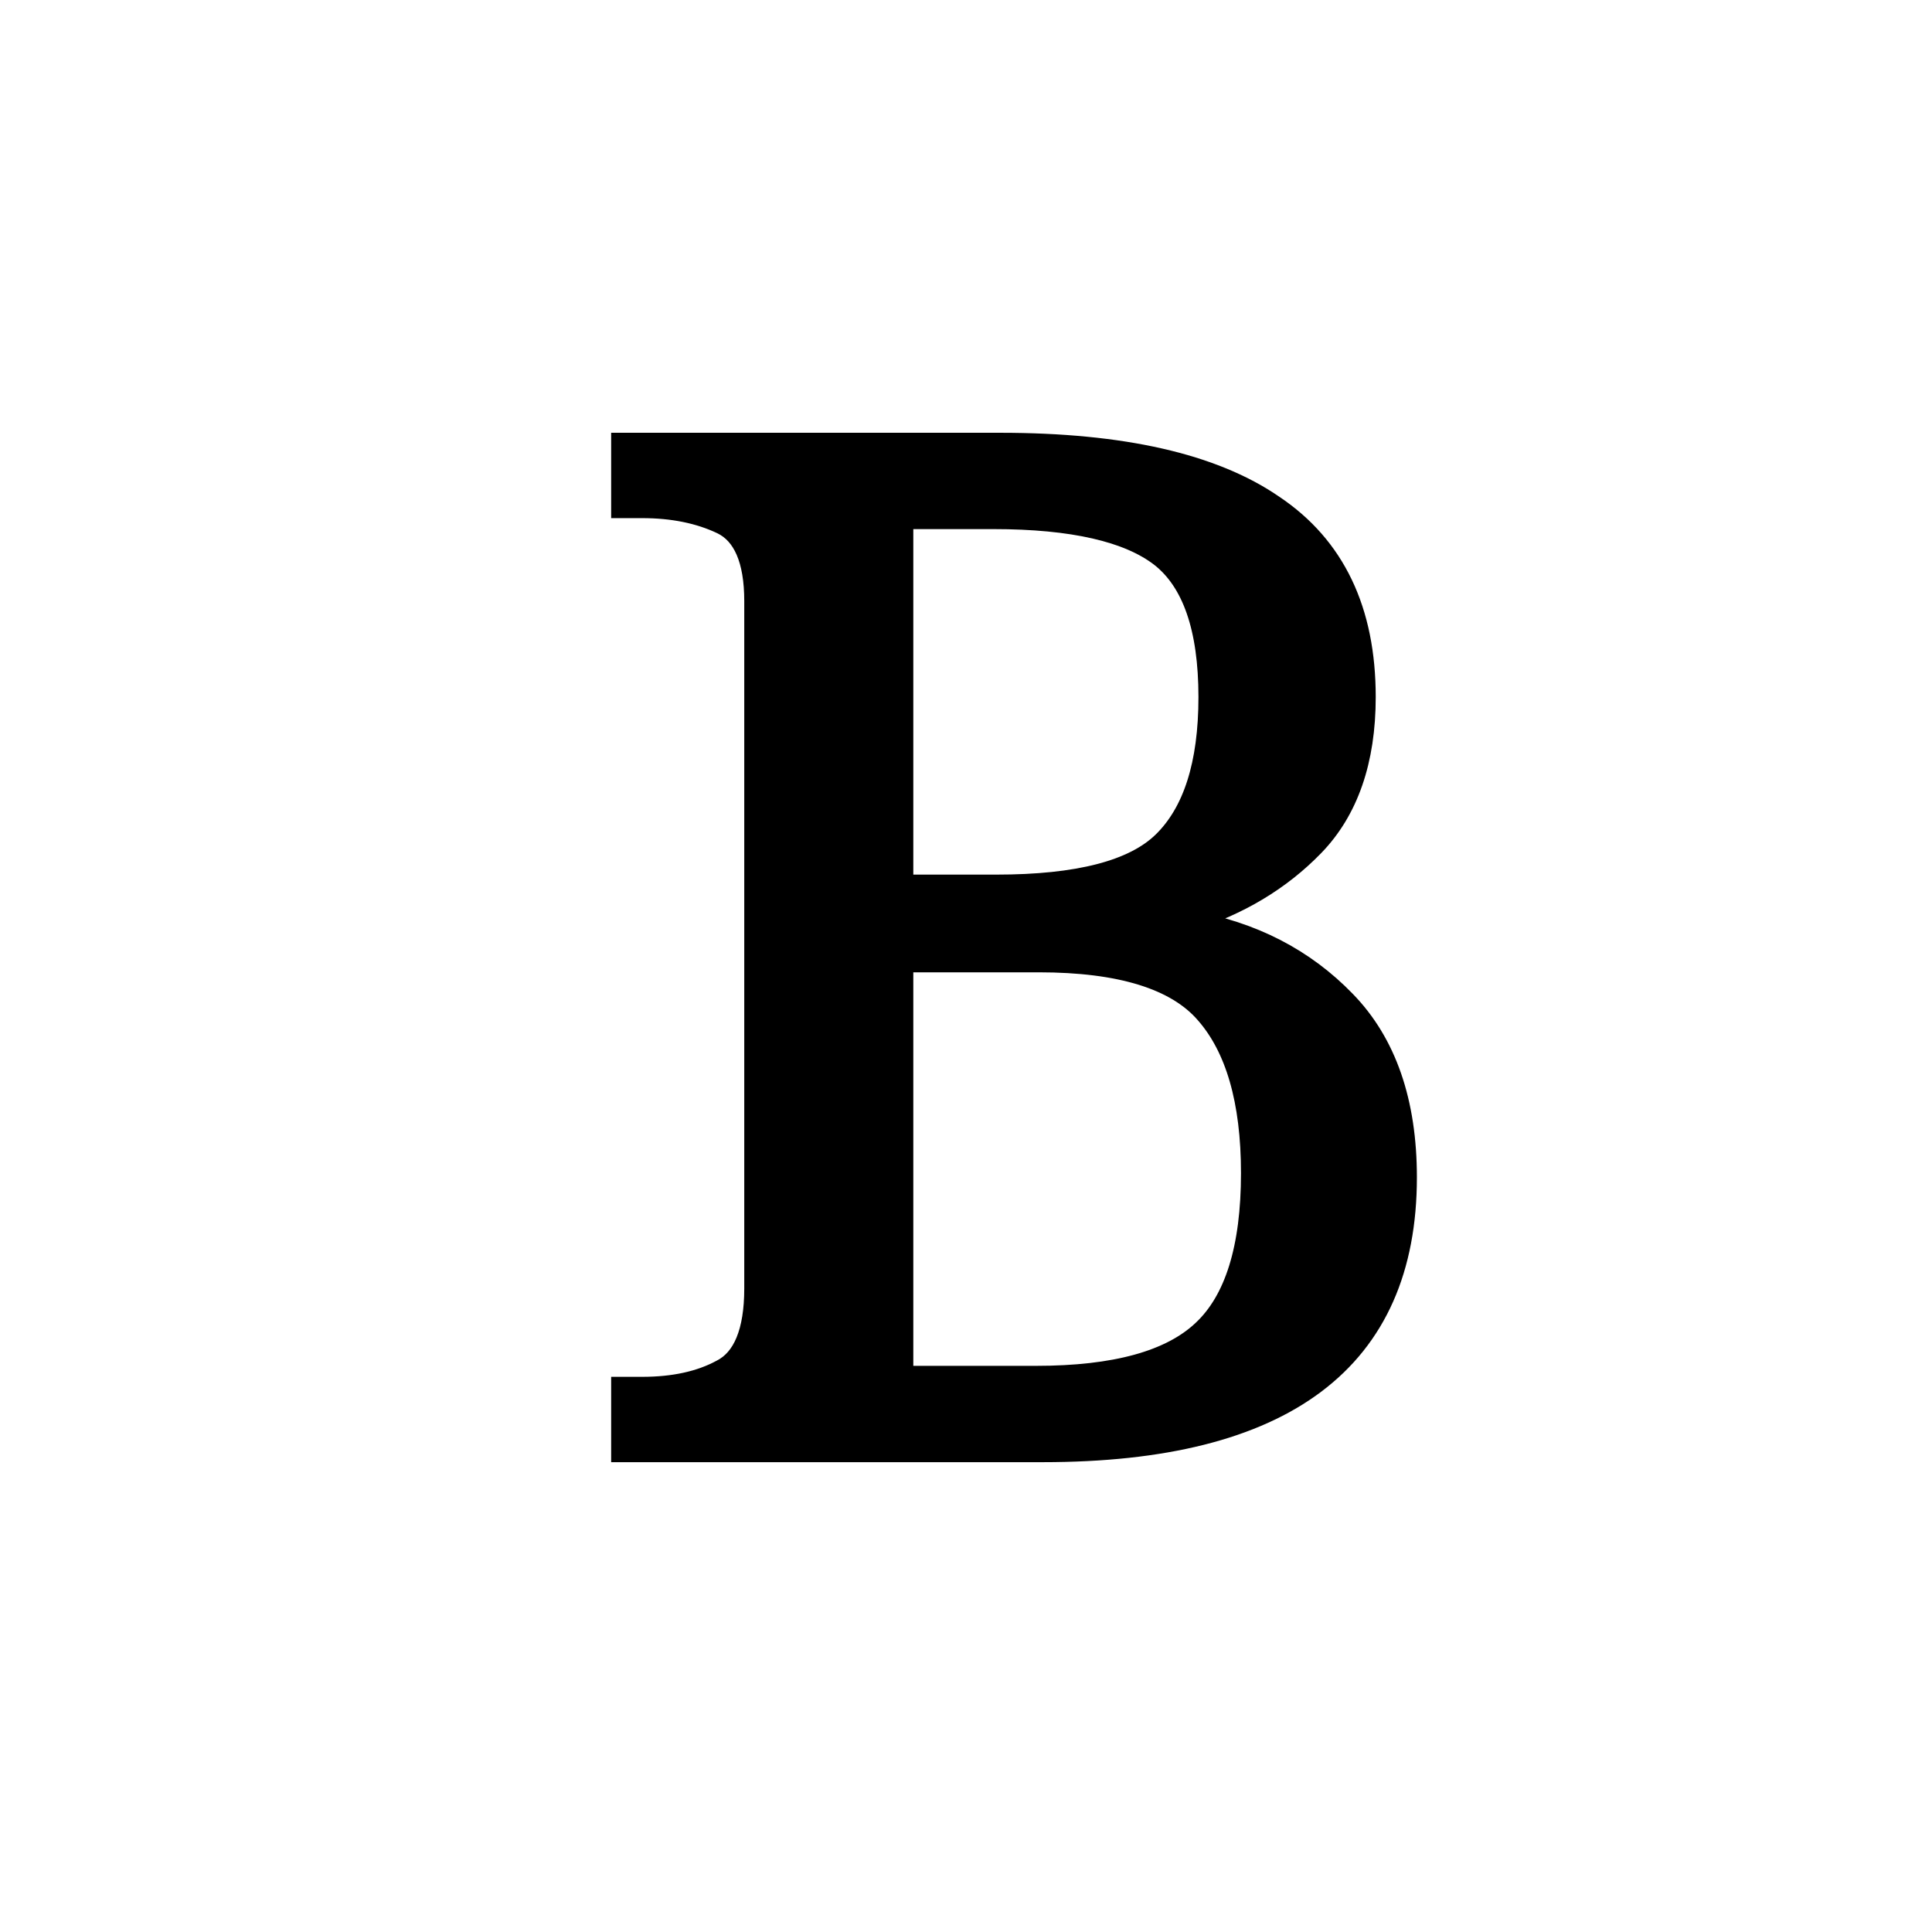
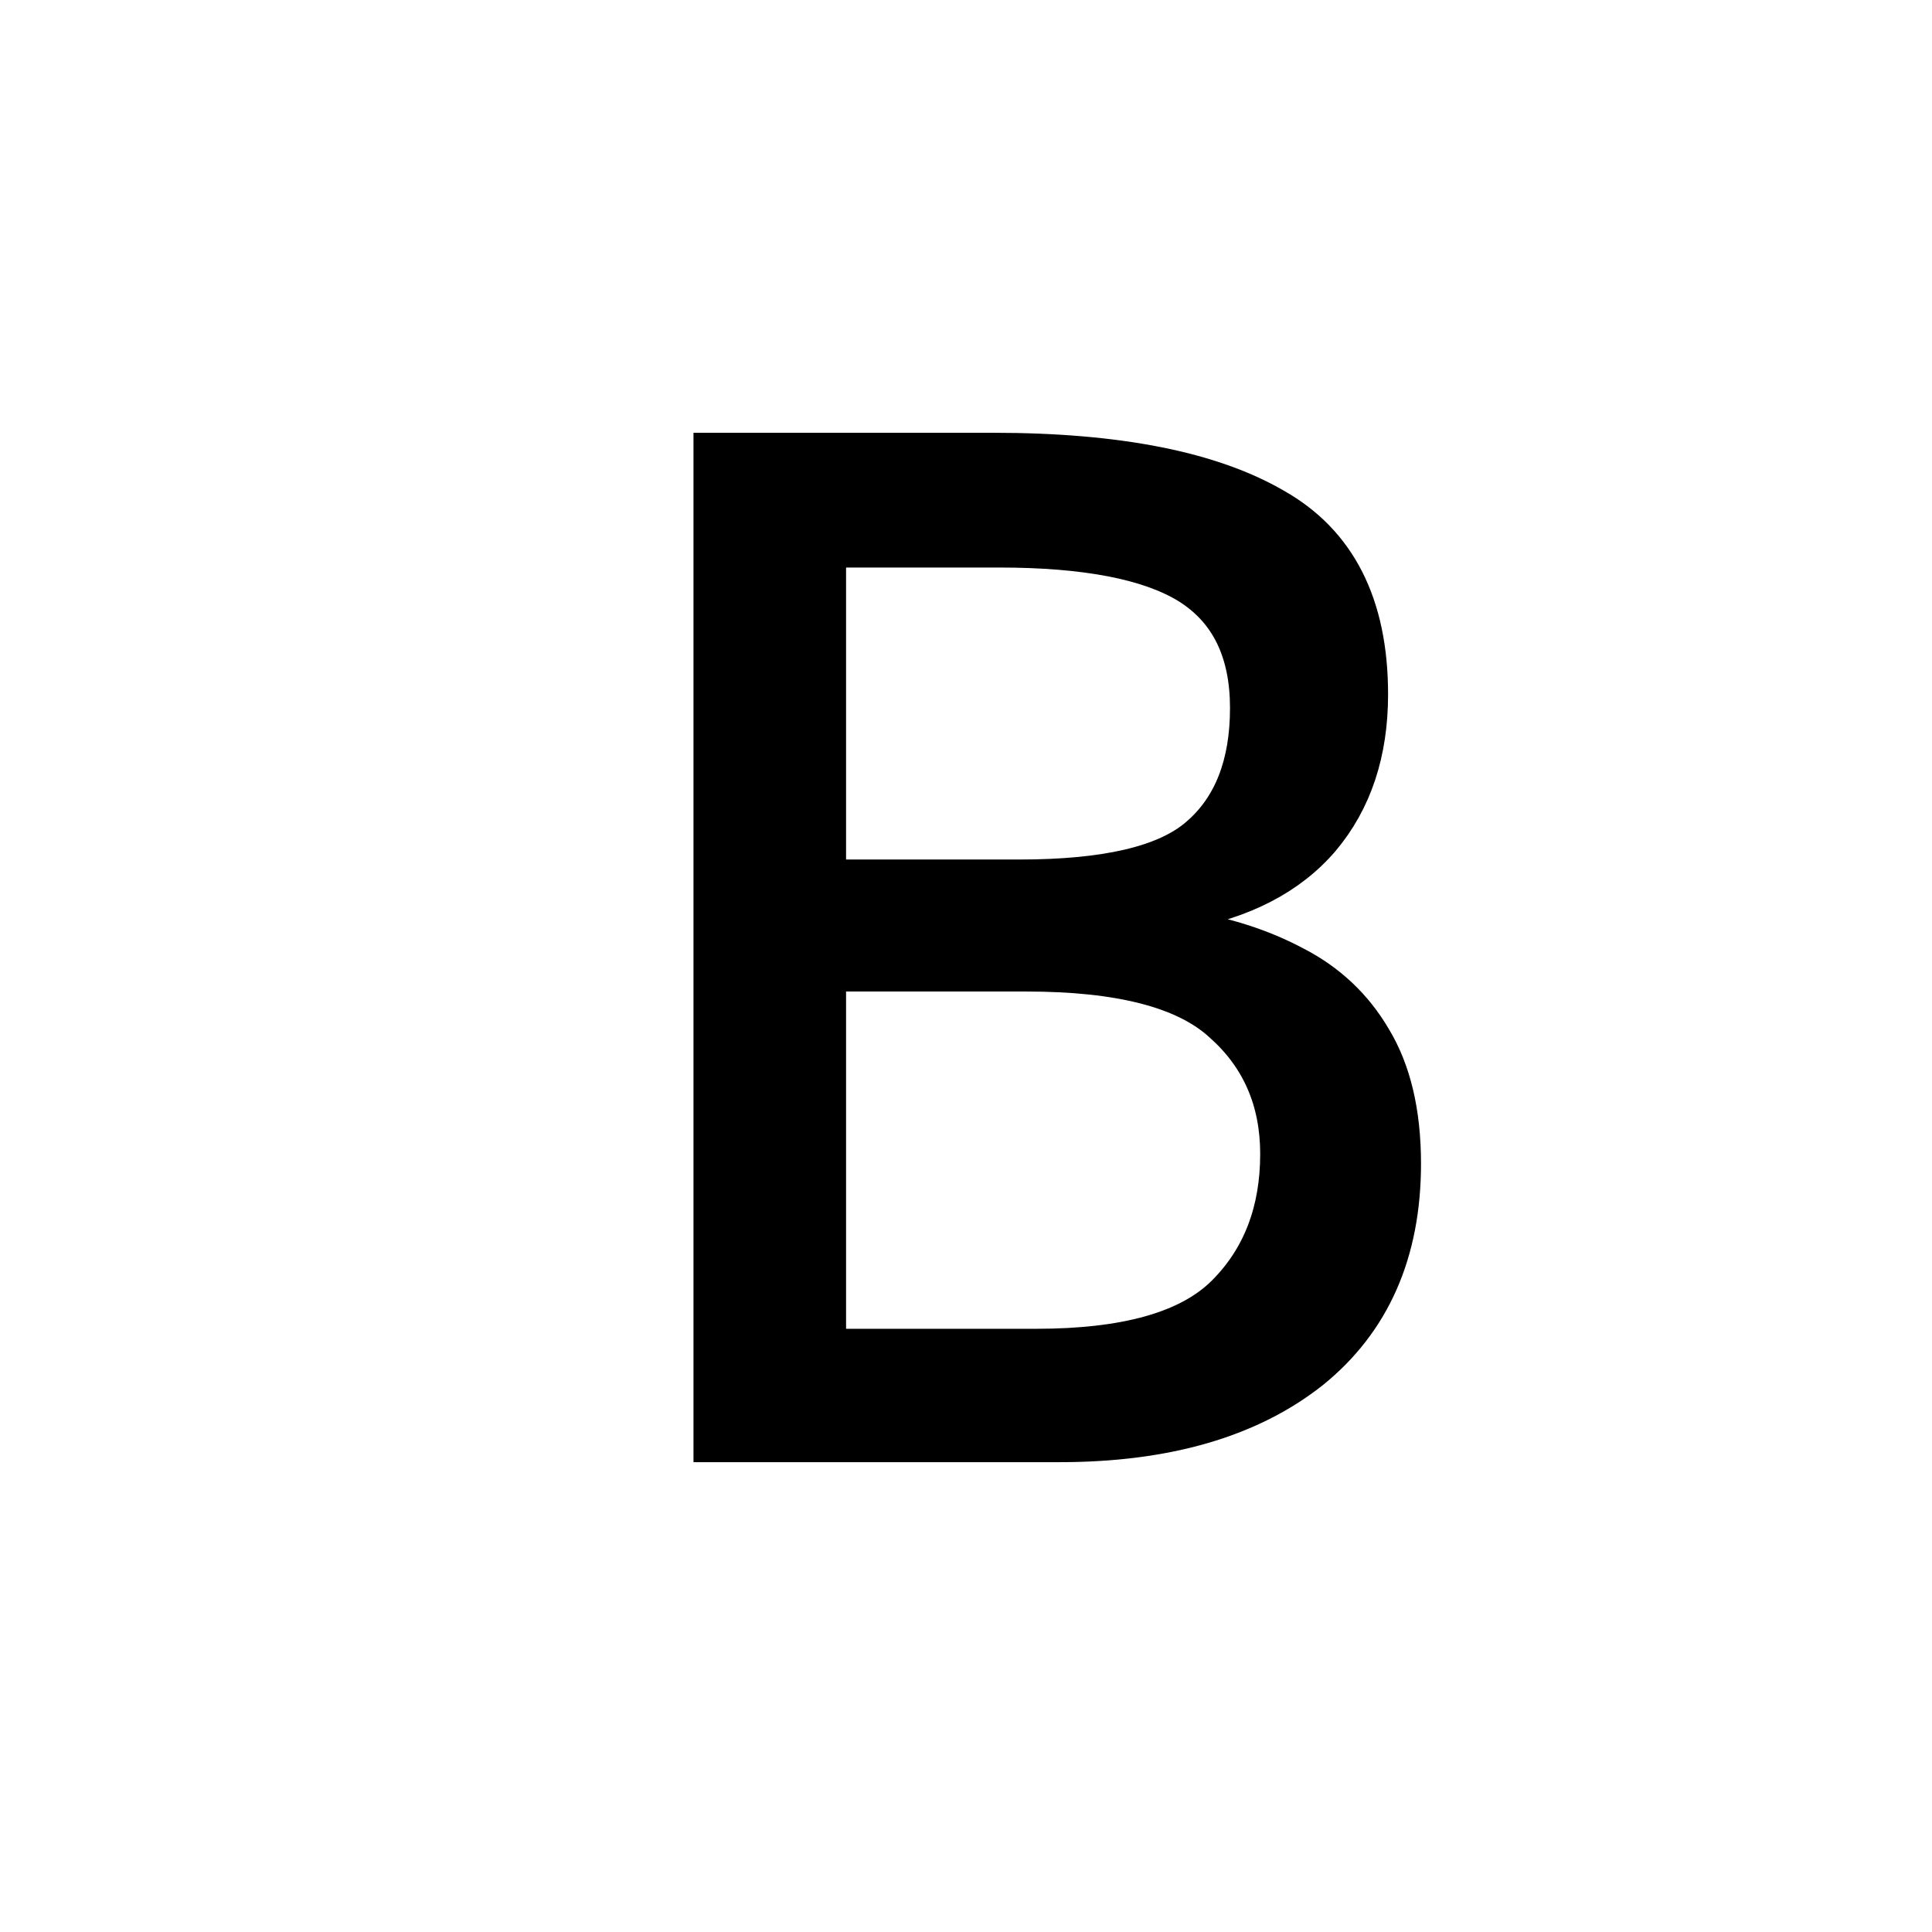
<svg xmlns="http://www.w3.org/2000/svg" width="22" height="22" viewBox="0 0 22 22">
  <g id="그룹_249" data-name="그룹 249" transform="translate(-260 -221)">
    <rect id="사각형_67" data-name="사각형 67" width="22" height="22" transform="translate(260 221)" fill="rgba(255,255,255,0)" />
-     <text id="B" transform="translate(266.5 237.5)" stroke="#000" stroke-width="0.3" font-size="16" font-family="NanumMyeongjoExtraBold, NanumMyeongjo">
+     <text id="B" transform="translate(266.5 237.5)" stroke="#000" stroke-width="0.3" font-size="16" font-family="payboocMedium">
      <tspan x="0" y="0">B</tspan>
    </text>
  </g>
</svg>
